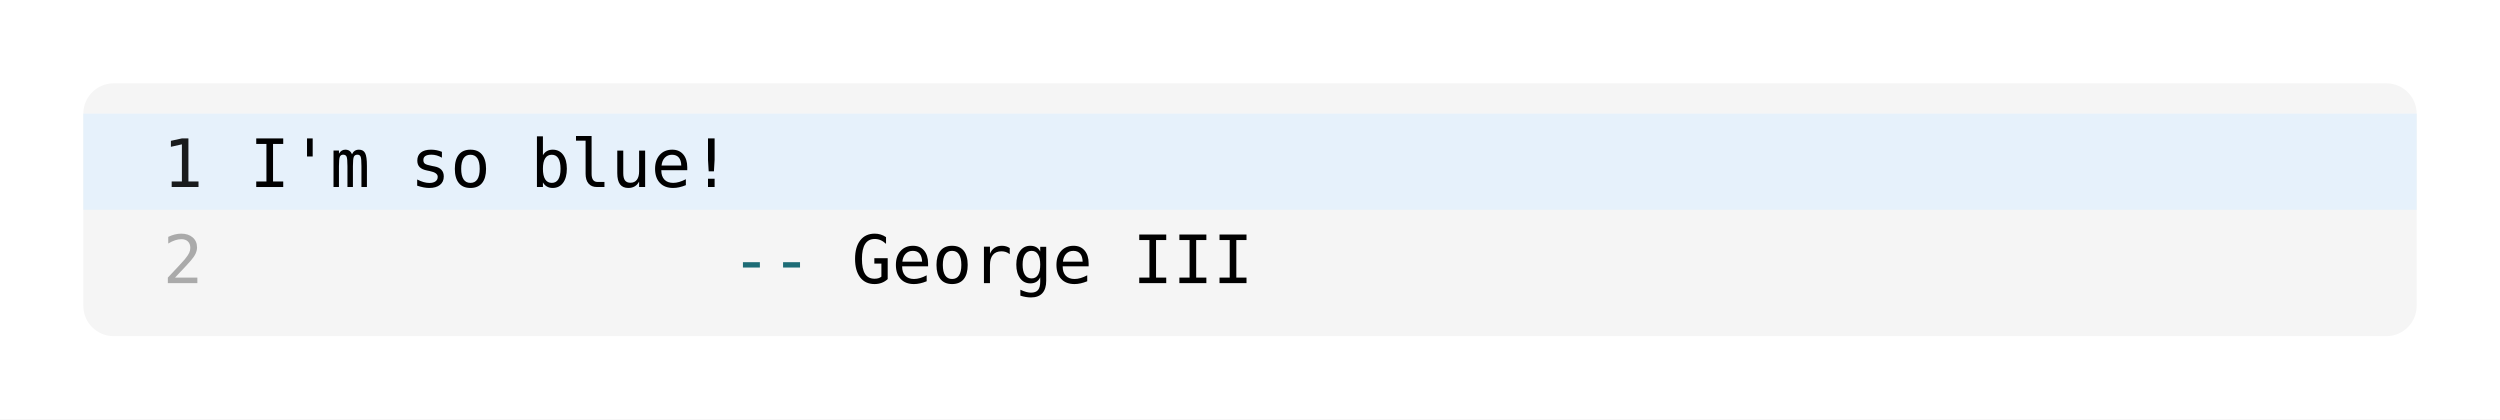
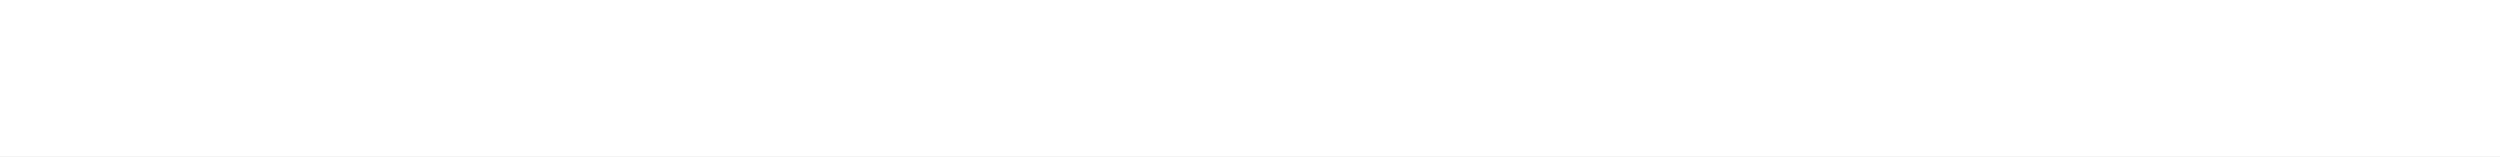
- <svg xmlns="http://www.w3.org/2000/svg" xmlns:xlink="http://www.w3.org/1999/xlink" class="typst-doc" viewBox="0 0 330 55.372" width="330pt" height="55.372pt">
-   <path class="typst-shape" fill="#ffffff" fill-rule="nonzero" d="M 0 0 L 0 55.372 L 330 55.372 L 330 0 Z " />
-   <g>
-     <g transform="translate(11 11)">
-       <g class="typst-group">
-         <g>
-           <g transform="translate(-0 -0)">
-             <path class="typst-shape" fill="#f5f5f5" fill-rule="nonzero" d="M 0 4 C 0 1.791 1.791 0 4 0 L 304 0 C 306.209 0 308 1.791 308 4 L 308 29.372 C 308 31.581 306.209 33.372 304 33.372 L 4 33.372 C 1.791 33.372 0 31.581 0 29.372 Z " />
-           </g>
-           <g transform="translate(0 4)">
-             <g class="typst-group">
-               <g>
-                 <g transform="translate(0 0)">
-                   <g class="typst-group">
-                     <g>
-                       <g transform="translate(-0 -0)">
-                         <path class="typst-shape" fill="#e6f1fb" fill-rule="nonzero" d="M 0 0 L 0 12.686 L 308 12.686 L 308 0 Z " />
-                       </g>
-                       <g transform="translate(10.50195 9.685938)">
-                         <g class="typst-text" transform="scale(1, -1)">
-                           <use xlink:href="#g7CA5B2BAB5976227D5022500AAA724E6" x="0" fill="#191b1c" fill-rule="nonzero" />
-                         </g>
-                       </g>
-                       <g transform="translate(21.96 9.685938)">
-                         <g class="typst-text" transform="scale(1, -1)">
-                           <use xlink:href="#gD7CB445EF98DCF5ABD7215DB95C50876" x="0" fill="#000000" fill-rule="nonzero" />
-                           <use xlink:href="#g29B55E52EEFF4090590CA9C53731DC26" x="5.298" fill="#000000" fill-rule="nonzero" />
-                           <use xlink:href="#g9B7137D9DB25B2FEF8552105D504EC97" x="10.596" fill="#000000" fill-rule="nonzero" />
-                           <use xlink:href="#gD9B4D569D8698AFED196FA73D13DA0FA" x="21.192" fill="#000000" fill-rule="nonzero" />
-                           <use xlink:href="#gD995B81A80496CC7BE2F3960E0300943" x="26.49" fill="#000000" fill-rule="nonzero" />
-                           <use xlink:href="#g3D94D6313FB25353183C39C80F63D928" x="37.086" fill="#000000" fill-rule="nonzero" />
-                           <use xlink:href="#gCB7F1E8D3490D70DCB4DFFB806F50BF2" x="42.384" fill="#000000" fill-rule="nonzero" />
-                           <use xlink:href="#gE958687F29C16CCA54A5D98F93D3B13C" x="47.682" fill="#000000" fill-rule="nonzero" />
-                           <use xlink:href="#gF4A324CB63807F361EF157AEF8CA38EB" x="52.98" fill="#000000" fill-rule="nonzero" />
-                           <use xlink:href="#g711B3B5A6740A8BB0719EB701C06DEA8" x="58.279" fill="#000000" fill-rule="nonzero" />
-                         </g>
-                       </g>
-                     </g>
-                   </g>
-                 </g>
-                 <g transform="translate(0 12.68594)">
-                   <g class="typst-group">
-                     <g>
-                       <g transform="translate(10.50195 9.685938)">
-                         <g class="typst-text" transform="scale(1, -1)">
-                           <use xlink:href="#g840ED01BCE12DE3456C6232E2CB64275" x="0" fill="#aaaaaa" fill-rule="nonzero" />
-                         </g>
-                       </g>
-                       <g transform="translate(21.96 9.685938)">
-                         <g class="typst-text" transform="scale(1, -1)" />
-                       </g>
-                       <g transform="translate(85.53656 9.685938)">
-                         <g class="typst-text" transform="scale(1, -1)">
-                           <use xlink:href="#gD3EEACB21C684E64065218F193BF9EC7" x="0" fill="#1d6c76" fill-rule="nonzero" />
-                           <use xlink:href="#gD3EEACB21C684E64065218F193BF9EC7" x="5.298" fill="#1d6c76" fill-rule="nonzero" />
-                         </g>
-                       </g>
-                       <g transform="translate(96.13266 9.685938)">
-                         <g class="typst-text" transform="scale(1, -1)" />
-                       </g>
-                       <g transform="translate(101.4307 9.685938)">
-                         <g class="typst-text" transform="scale(1, -1)">
-                           <use xlink:href="#gD45B80F851EF2E7E59600BA2721ACBC7" x="0" fill="#000000" fill-rule="nonzero" />
-                           <use xlink:href="#gF4A324CB63807F361EF157AEF8CA38EB" x="5.298" fill="#000000" fill-rule="nonzero" />
-                           <use xlink:href="#gD995B81A80496CC7BE2F3960E0300943" x="10.596" fill="#000000" fill-rule="nonzero" />
-                           <use xlink:href="#gA69BBE6AB7C3C041C67AC4A0B43C53BC" x="15.894" fill="#000000" fill-rule="nonzero" />
-                           <use xlink:href="#g328C7AE90999CC278AA240333B5A4BF2" x="21.192" fill="#000000" fill-rule="nonzero" />
-                           <use xlink:href="#gF4A324CB63807F361EF157AEF8CA38EB" x="26.49" fill="#000000" fill-rule="nonzero" />
-                           <use xlink:href="#gD7CB445EF98DCF5ABD7215DB95C50876" x="37.086" fill="#000000" fill-rule="nonzero" />
-                           <use xlink:href="#gD7CB445EF98DCF5ABD7215DB95C50876" x="42.384" fill="#000000" fill-rule="nonzero" />
-                           <use xlink:href="#gD7CB445EF98DCF5ABD7215DB95C50876" x="47.682" fill="#000000" fill-rule="nonzero" />
-                         </g>
-                       </g>
-                     </g>
-                   </g>
-                 </g>
-               </g>
-             </g>
-           </g>
-         </g>
-       </g>
-     </g>
-   </g>
-   <defs id="glyph">
-     <symbol id="g7CA5B2BAB5976227D5022500AAA724E6" overflow="visible">
-       <path d="M 1.16 0.73 L 2.509 0.73 L 2.509 5.633 L 1.057 5.307 L 1.057 6.097 L 2.501 6.415 L 3.369 6.415 L 3.369 0.73 L 4.701 0.73 L 4.701 0 L 1.16 0 L 1.16 0.73 Z " />
-     </symbol>
-     <symbol id="gD7CB445EF98DCF5ABD7215DB95C50876" overflow="visible">
-       <path d="M 0.864 6.415 L 4.426 6.415 L 4.426 5.685 L 3.081 5.685 L 3.081 0.73 L 4.426 0.73 L 4.426 0 L 0.864 0 L 0.864 0.73 L 2.209 0.73 L 2.209 5.685 L 0.864 5.685 L 0.864 6.415 Z " />
-     </symbol>
-     <symbol id="g29B55E52EEFF4090590CA9C53731DC26" overflow="visible">
-       <path d="M 3.016 6.415 L 3.016 4.03 L 2.269 4.03 L 2.269 6.415 L 3.016 6.415 Z " />
-     </symbol>
-     <symbol id="g9B7137D9DB25B2FEF8552105D504EC97" overflow="visible">
-       <path d="M 2.905 4.323 Q 3.051 4.632 3.276 4.78 Q 3.502 4.929 3.82 4.929 Q 4.4 4.929 4.638 4.479 Q 4.877 4.03 4.877 2.789 L 4.877 0 L 4.155 0 L 4.155 2.754 Q 4.155 3.773 4.041 4.02 Q 3.927 4.267 3.627 4.267 Q 3.283 4.267 3.156 4.003 Q 3.029 3.738 3.029 2.754 L 3.029 0 L 2.307 0 L 2.307 2.754 Q 2.307 3.786 2.185 4.026 Q 2.062 4.267 1.745 4.267 Q 1.431 4.267 1.308 4.003 Q 1.186 3.738 1.186 2.754 L 1.186 0 L 0.468 0 L 0.468 4.812 L 1.186 4.812 L 1.186 4.4 Q 1.328 4.658 1.54 4.793 Q 1.753 4.929 2.024 4.929 Q 2.35 4.929 2.567 4.778 Q 2.784 4.628 2.905 4.323 Z " />
-     </symbol>
-     <symbol id="gD9B4D569D8698AFED196FA73D13DA0FA" overflow="visible">
-       <path d="M 4.181 4.645 L 4.181 3.871 Q 3.841 4.069 3.498 4.168 Q 3.154 4.267 2.797 4.267 Q 2.26 4.267 1.996 4.093 Q 1.732 3.919 1.732 3.562 Q 1.732 3.24 1.929 3.081 Q 2.127 2.922 2.913 2.771 L 3.231 2.711 Q 3.82 2.6 4.123 2.264 Q 4.426 1.929 4.426 1.392 Q 4.426 0.679 3.919 0.277 Q 3.412 -0.125 2.509 -0.125 Q 2.153 -0.125 1.762 -0.049 Q 1.371 0.026 0.915 0.176 L 0.915 0.993 Q 1.358 0.765 1.762 0.651 Q 2.166 0.537 2.527 0.537 Q 3.051 0.537 3.339 0.75 Q 3.627 0.963 3.627 1.345 Q 3.627 1.895 2.574 2.105 L 2.539 2.114 L 2.243 2.174 Q 1.56 2.307 1.246 2.623 Q 0.932 2.939 0.932 3.485 Q 0.932 4.177 1.401 4.553 Q 1.869 4.929 2.737 4.929 Q 3.124 4.929 3.48 4.858 Q 3.837 4.787 4.181 4.645 Z " />
-     </symbol>
-     <symbol id="gD995B81A80496CC7BE2F3960E0300943" overflow="visible">
-       <path d="M 2.647 4.258 Q 2.045 4.258 1.736 3.79 Q 1.427 3.321 1.427 2.402 Q 1.427 1.487 1.736 1.016 Q 2.045 0.546 2.647 0.546 Q 3.253 0.546 3.562 1.016 Q 3.871 1.487 3.871 2.402 Q 3.871 3.321 3.562 3.79 Q 3.253 4.258 2.647 4.258 Z M 2.647 4.929 Q 3.648 4.929 4.179 4.28 Q 4.709 3.631 4.709 2.402 Q 4.709 1.169 4.181 0.522 Q 3.652 -0.125 2.647 -0.125 Q 1.646 -0.125 1.117 0.522 Q 0.589 1.169 0.589 2.402 Q 0.589 3.631 1.117 4.28 Q 1.646 4.929 2.647 4.929 Z " />
-     </symbol>
-     <symbol id="g3D94D6313FB25353183C39C80F63D928" overflow="visible">
-       <path d="M 3.945 2.402 Q 3.945 3.321 3.652 3.79 Q 3.36 4.258 2.789 4.258 Q 2.213 4.258 1.916 3.788 Q 1.62 3.317 1.62 2.402 Q 1.62 1.491 1.916 1.018 Q 2.213 0.546 2.789 0.546 Q 3.36 0.546 3.652 1.014 Q 3.945 1.482 3.945 2.402 Z M 1.62 4.198 Q 1.809 4.55 2.142 4.739 Q 2.475 4.929 2.913 4.929 Q 3.781 4.929 4.28 4.26 Q 4.778 3.592 4.778 2.419 Q 4.778 1.229 4.278 0.552 Q 3.777 -0.125 2.905 -0.125 Q 2.475 -0.125 2.146 0.062 Q 1.818 0.249 1.62 0.606 L 1.62 0 L 0.829 0 L 0.829 6.686 L 1.62 6.686 L 1.62 4.198 Z " />
-     </symbol>
-     <symbol id="gCB7F1E8D3490D70DCB4DFFB806F50BF2" overflow="visible">
-       <path d="M 2.746 1.745 Q 2.746 1.212 2.941 0.941 Q 3.137 0.67 3.519 0.67 L 4.443 0.67 L 4.443 0 L 3.442 0 Q 2.733 0 2.344 0.455 Q 1.955 0.911 1.955 1.745 L 1.955 6.114 L 0.688 6.114 L 0.688 6.733 L 2.746 6.733 L 2.746 1.745 Z " />
-     </symbol>
-     <symbol id="gE958687F29C16CCA54A5D98F93D3B13C" overflow="visible">
-       <path d="M 0.838 1.822 L 0.838 4.804 L 1.629 4.804 L 1.629 1.822 Q 1.629 1.173 1.858 0.868 Q 2.088 0.563 2.57 0.563 Q 3.128 0.563 3.425 0.956 Q 3.721 1.349 3.721 2.084 L 3.721 4.804 L 4.516 4.804 L 4.516 0 L 3.721 0 L 3.721 0.722 Q 3.511 0.305 3.147 0.09 Q 2.784 -0.125 2.299 -0.125 Q 1.56 -0.125 1.199 0.359 Q 0.838 0.842 0.838 1.822 Z " />
-     </symbol>
-     <symbol id="gF4A324CB63807F361EF157AEF8CA38EB" overflow="visible">
-       <path d="M 4.778 2.604 L 4.778 2.217 L 1.354 2.217 L 1.354 2.191 Q 1.354 1.405 1.764 0.975 Q 2.174 0.546 2.922 0.546 Q 3.3 0.546 3.712 0.666 Q 4.125 0.786 4.593 1.031 L 4.593 0.245 Q 4.142 0.06 3.723 -0.032 Q 3.304 -0.125 2.913 -0.125 Q 1.792 -0.125 1.16 0.548 Q 0.529 1.22 0.529 2.402 Q 0.529 3.554 1.147 4.241 Q 1.766 4.929 2.797 4.929 Q 3.717 4.929 4.247 4.305 Q 4.778 3.682 4.778 2.604 Z M 3.988 2.836 Q 3.97 3.532 3.659 3.895 Q 3.347 4.258 2.763 4.258 Q 2.191 4.258 1.822 3.88 Q 1.452 3.502 1.384 2.832 L 3.988 2.836 Z " />
-     </symbol>
-     <symbol id="g711B3B5A6740A8BB0719EB701C06DEA8" overflow="visible">
-       <path d="M 2.217 6.415 L 3.089 6.415 L 3.089 3.601 L 2.999 2.067 L 2.307 2.067 L 2.217 3.601 L 2.217 6.415 Z M 2.217 1.091 L 3.089 1.091 L 3.089 0 L 2.217 0 L 2.217 1.091 Z " />
-     </symbol>
-     <symbol id="g840ED01BCE12DE3456C6232E2CB64275" overflow="visible">
-       <path d="M 1.603 0.73 L 4.55 0.73 L 4.55 0 L 0.653 0 L 0.653 0.73 Q 1.457 1.577 2.058 2.226 Q 2.66 2.875 2.888 3.141 Q 3.317 3.665 3.468 3.99 Q 3.618 4.314 3.618 4.654 Q 3.618 5.191 3.302 5.496 Q 2.986 5.801 2.436 5.801 Q 2.045 5.801 1.616 5.659 Q 1.186 5.517 0.705 5.229 L 0.705 6.106 Q 1.147 6.316 1.575 6.424 Q 2.002 6.531 2.419 6.531 Q 3.36 6.531 3.934 6.031 Q 4.507 5.53 4.507 4.718 Q 4.507 4.305 4.316 3.893 Q 4.125 3.48 3.695 2.982 Q 3.455 2.703 2.997 2.209 Q 2.539 1.714 1.603 0.73 Z " />
-     </symbol>
-     <symbol id="gD3EEACB21C684E64065218F193BF9EC7" overflow="visible">
-       <path d="M 1.53 2.763 L 3.768 2.763 L 3.768 2.058 L 1.53 2.058 L 1.53 2.763 Z " />
-     </symbol>
-     <symbol id="gD45B80F851EF2E7E59600BA2721ACBC7" overflow="visible">
-       <path d="M 4.744 0.529 Q 4.396 0.206 3.96 0.041 Q 3.523 -0.125 3.016 -0.125 Q 1.796 -0.125 1.117 0.75 Q 0.438 1.624 0.438 3.201 Q 0.438 4.774 1.126 5.653 Q 1.813 6.531 3.038 6.531 Q 3.442 6.531 3.811 6.417 Q 4.181 6.304 4.525 6.071 L 4.525 5.182 Q 4.177 5.513 3.811 5.67 Q 3.446 5.827 3.038 5.827 Q 2.191 5.827 1.768 5.171 Q 1.345 4.516 1.345 3.201 Q 1.345 1.865 1.755 1.222 Q 2.166 0.58 3.016 0.58 Q 3.304 0.58 3.521 0.647 Q 3.738 0.713 3.914 0.855 L 3.914 2.578 L 2.982 2.578 L 2.982 3.291 L 4.744 3.291 L 4.744 0.529 Z " />
-     </symbol>
-     <symbol id="gA69BBE6AB7C3C041C67AC4A0B43C53BC" overflow="visible">
-       <path d="M 4.963 3.82 Q 4.709 4.018 4.447 4.108 Q 4.185 4.198 3.871 4.198 Q 3.132 4.198 2.741 3.734 Q 2.35 3.27 2.35 2.393 L 2.35 0 L 1.555 0 L 1.555 4.812 L 2.35 4.812 L 2.35 3.871 Q 2.548 4.383 2.958 4.656 Q 3.369 4.929 3.932 4.929 Q 4.224 4.929 4.477 4.855 Q 4.731 4.782 4.963 4.628 L 4.963 3.82 Z " />
-     </symbol>
-     <symbol id="g328C7AE90999CC278AA240333B5A4BF2" overflow="visible">
-       <path d="M 3.687 2.445 Q 3.687 3.334 3.397 3.796 Q 3.107 4.258 2.552 4.258 Q 1.972 4.258 1.667 3.796 Q 1.362 3.334 1.362 2.445 Q 1.362 1.555 1.669 1.089 Q 1.977 0.623 2.561 0.623 Q 3.107 0.623 3.397 1.091 Q 3.687 1.56 3.687 2.445 Z M 4.477 0.309 Q 4.477 -0.773 3.966 -1.332 Q 3.455 -1.891 2.462 -1.891 Q 2.136 -1.891 1.779 -1.83 Q 1.422 -1.77 1.066 -1.654 L 1.066 -0.872 Q 1.487 -1.07 1.83 -1.164 Q 2.174 -1.259 2.462 -1.259 Q 3.102 -1.259 3.395 -0.911 Q 3.687 -0.563 3.687 0.193 L 3.687 0.228 L 3.687 0.765 Q 3.498 0.361 3.171 0.163 Q 2.845 -0.034 2.376 -0.034 Q 1.534 -0.034 1.031 0.64 Q 0.529 1.315 0.529 2.445 Q 0.529 3.579 1.031 4.254 Q 1.534 4.929 2.376 4.929 Q 2.84 4.929 3.163 4.744 Q 3.485 4.559 3.687 4.172 L 3.687 4.795 L 4.477 4.795 L 4.477 0.309 Z " />
-     </symbol>
-   </defs>
+ <svg xmlns="http://www.w3.org/2000/svg" class="typst-doc" viewBox="0 0 352 22" width="352pt" height="22pt">
+   <path class="typst-shape" fill="#ffffff" fill-rule="nonzero" d="M 0 0 L 0 22 L 352 22 L 352 0 Z " />
+   <g />
</svg>
